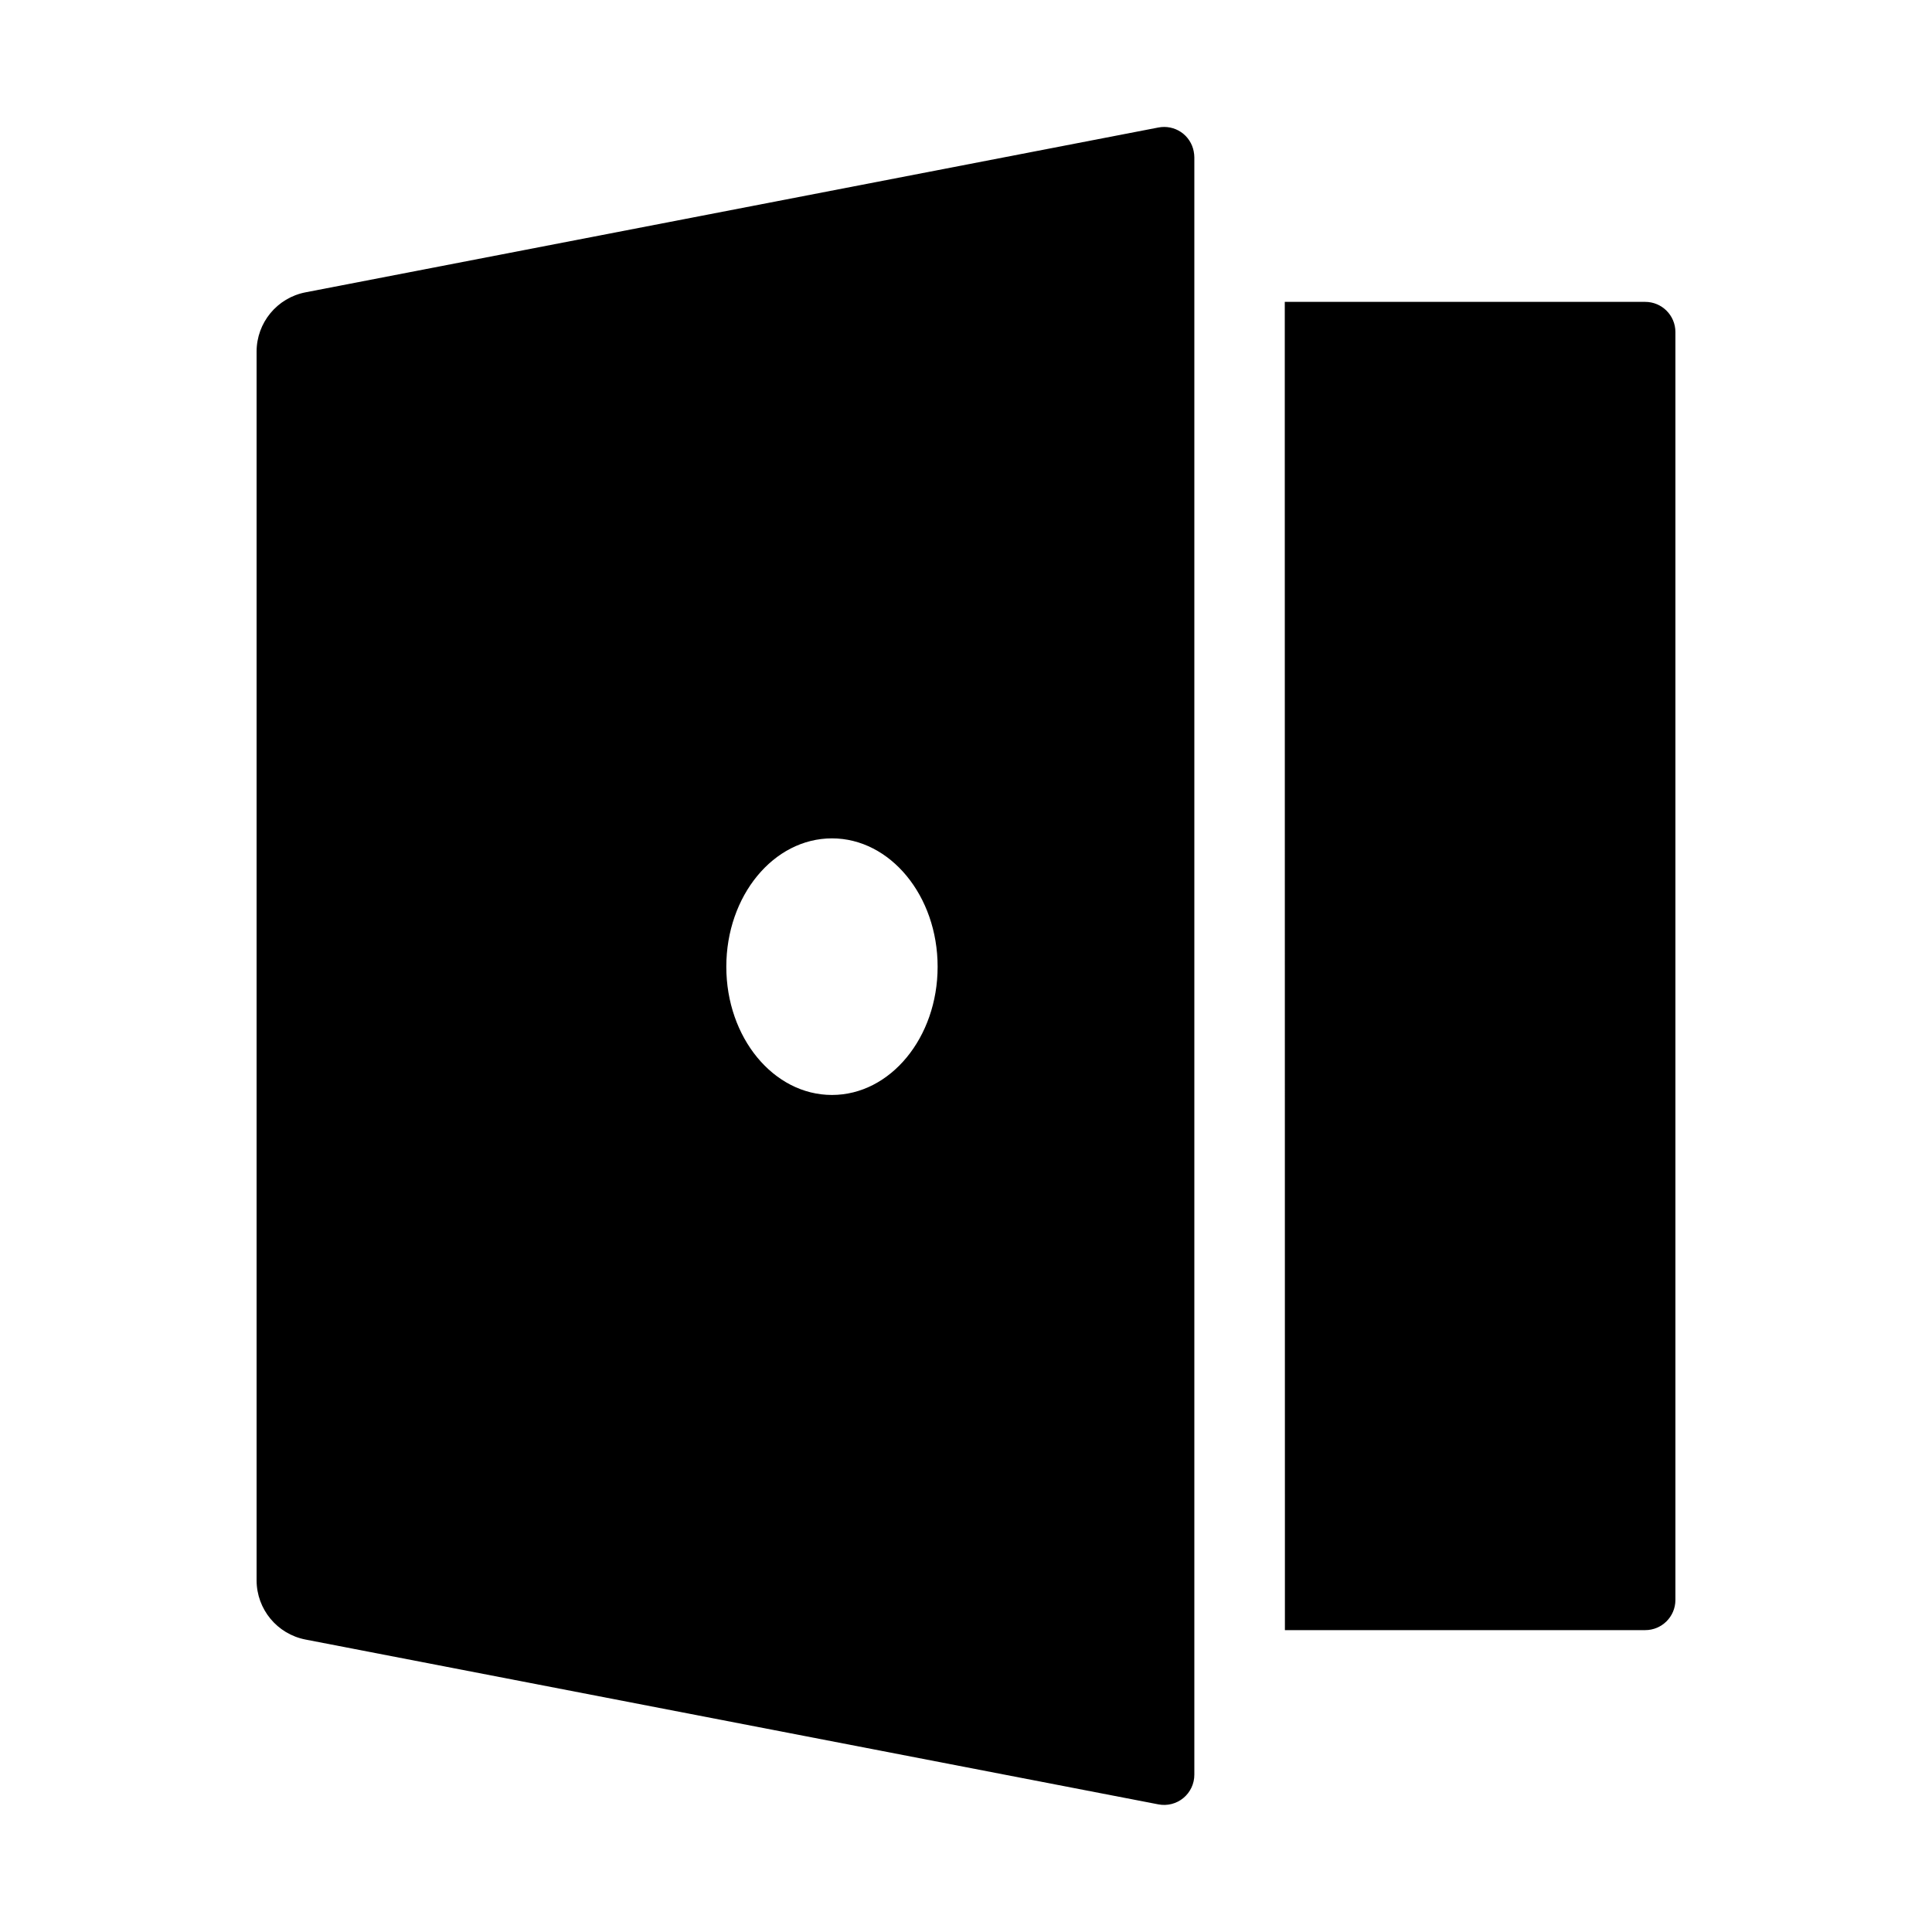
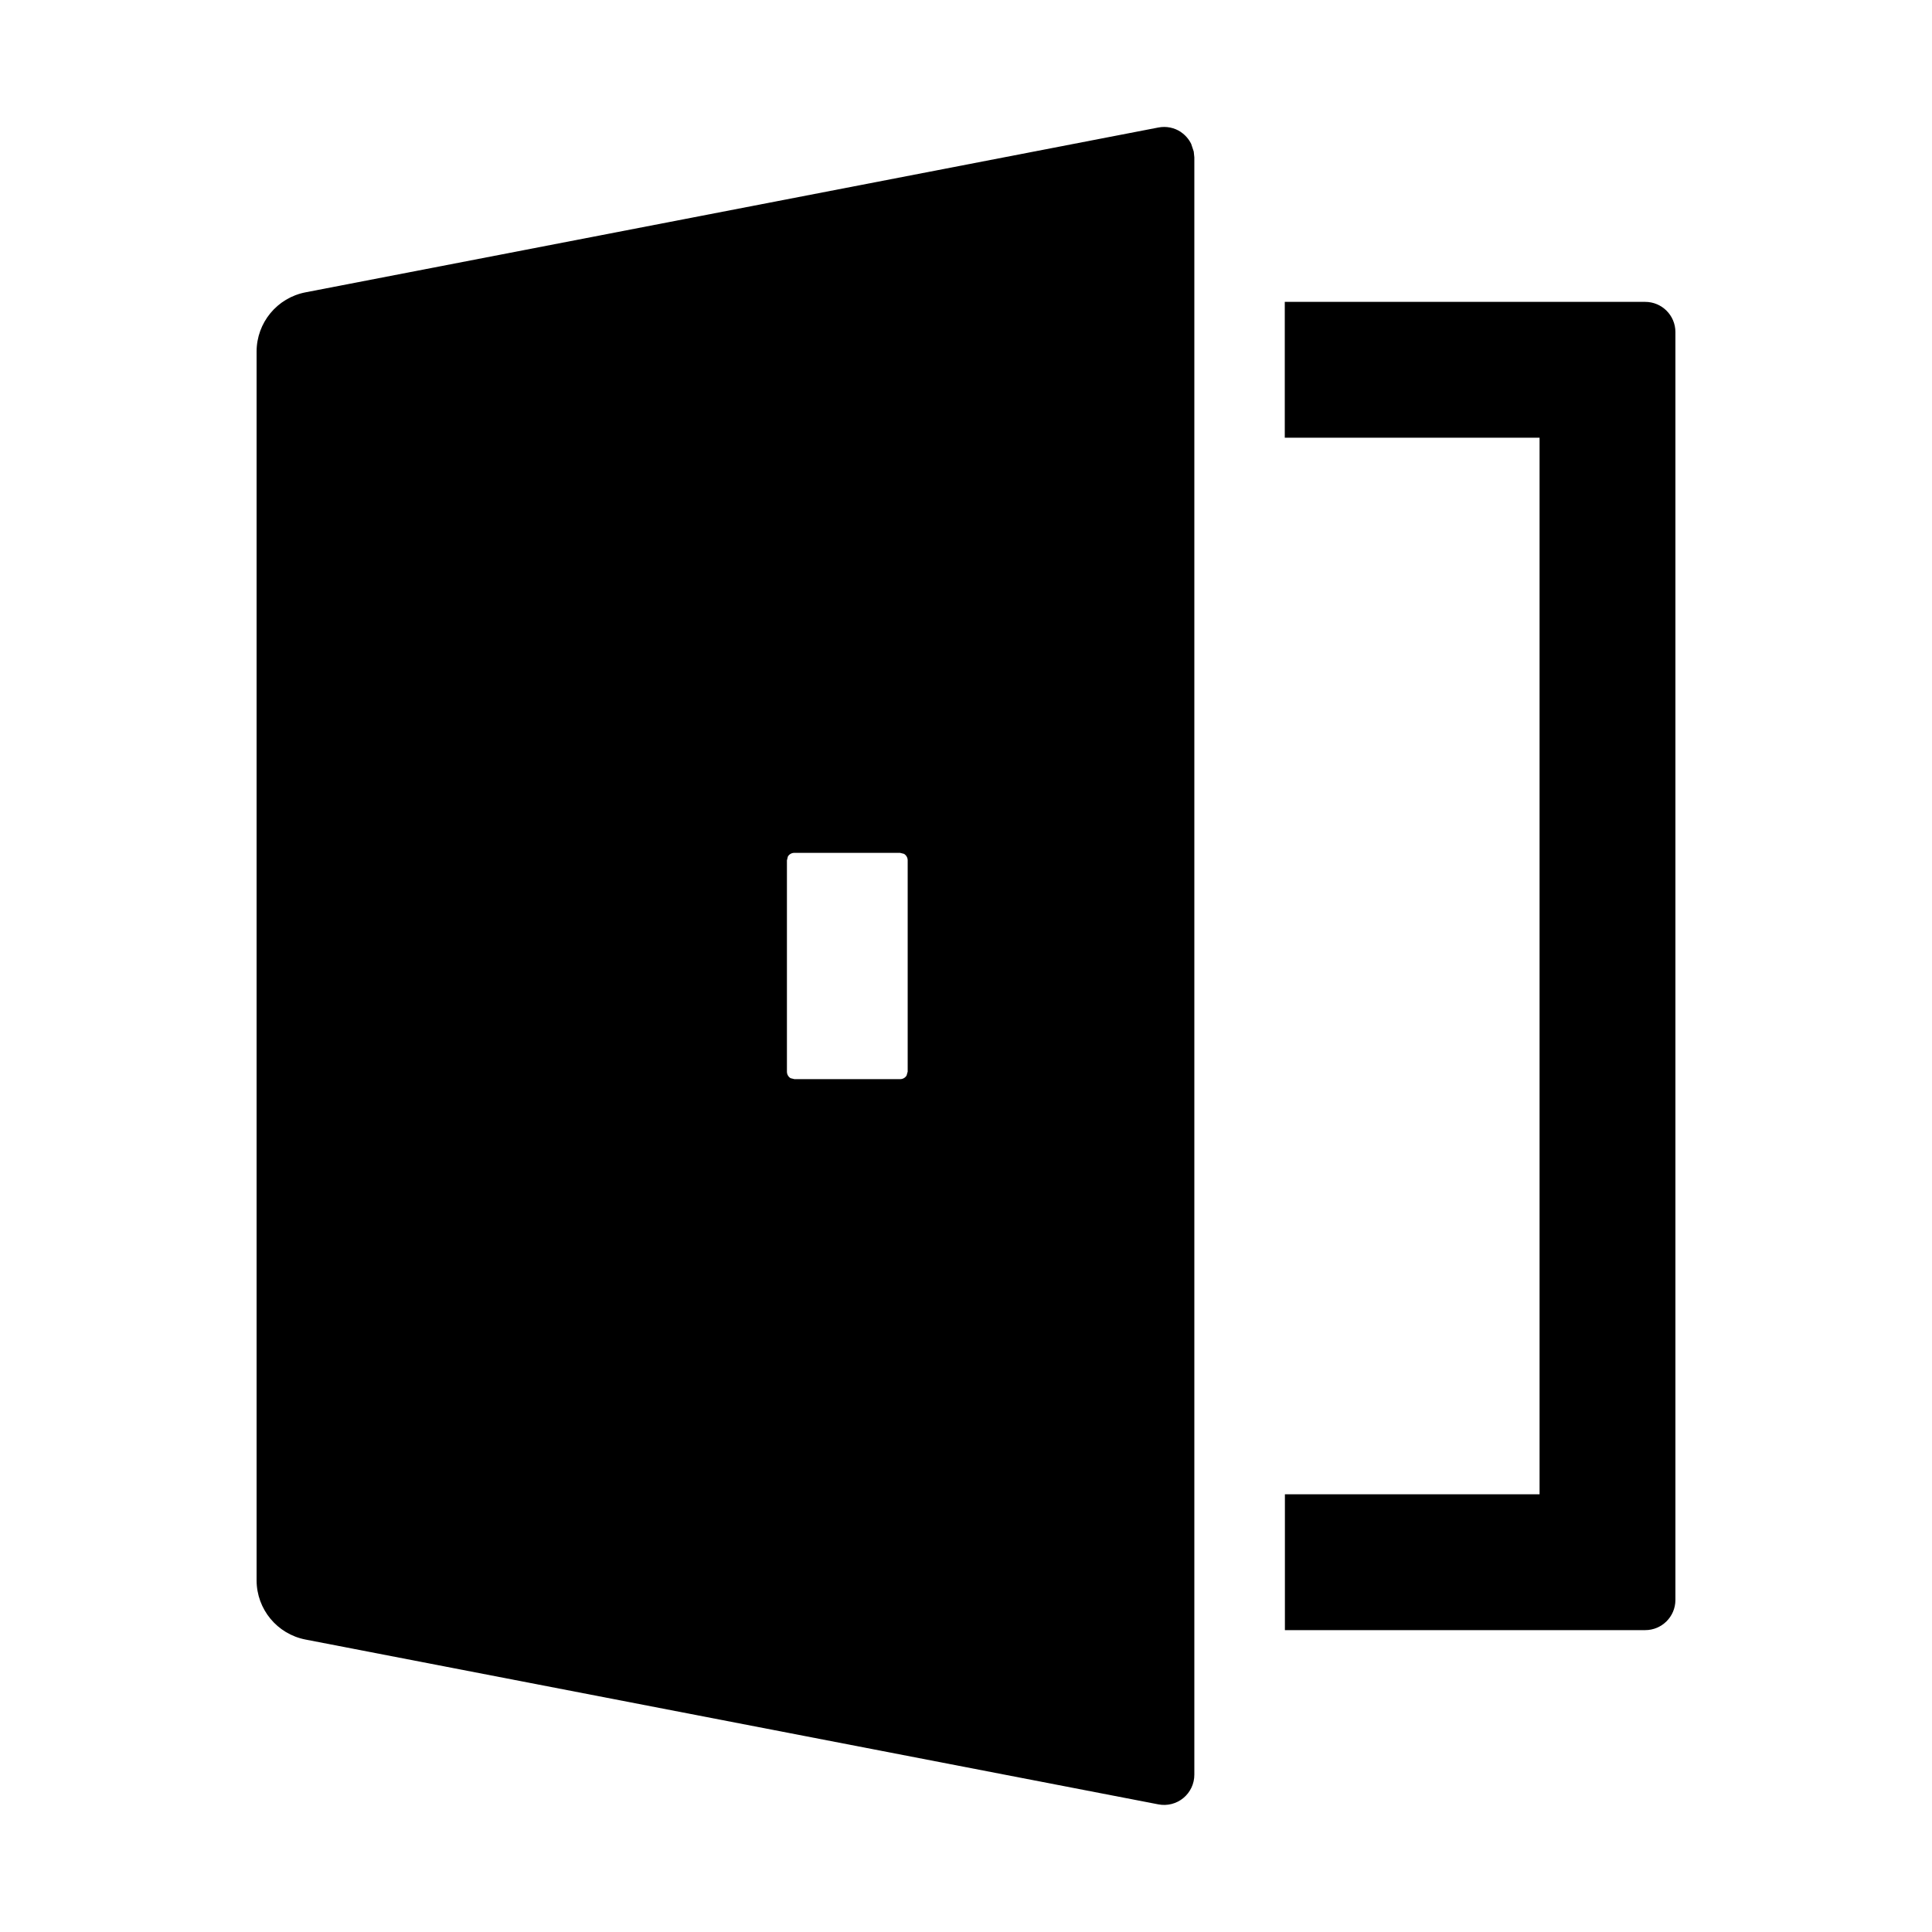
- <svg xmlns="http://www.w3.org/2000/svg" t="1658902556960" class="icon" viewBox="0 0 1024 1024" version="1.1" p-id="22952" width="200" height="200">
-   <defs>
-     <style type="text/css">@font-face { font-family: feedback-iconfont; src: url("//at.alicdn.com/t/font_1031158_u69w8yhxdu.woff2?t=1630033759944") format("woff2"), url("//at.alicdn.com/t/font_1031158_u69w8yhxdu.woff?t=1630033759944") format("woff"), url("//at.alicdn.com/t/font_1031158_u69w8yhxdu.ttf?t=1630033759944") format("truetype"); }
- </style>
-   </defs>
-   <path d="M872 160a16 16 0 0 1 16 16v672a16 16 0 0 1-16 16h-190.976v-72l-0.064-560V160h191.04zM625.984 70.016a16 16 0 0 1 6.72 10.24v0.064a16 16 0 0 1 0.32 3.072v857.216a16 16 0 0 1-19.072 15.744L161.92 868.992a32 32 0 0 1-25.92-31.36V186.368a32 32 0 0 1 25.92-31.424l452.032-87.36a16 16 0 0 1 12.032 2.432zM440.96 444.352c-30.976 0-56 30.464-56 68.032s25.024 67.968 56 67.968c30.912 0 56-30.4 56-67.968 0-37.568-25.088-68.032-56-68.032z" p-id="22953" />
+ <svg xmlns="http://www.w3.org/2000/svg" t="1678346245392" class="icon" viewBox="0 0 1024 1024" version="1.1" p-id="1142" width="200" height="200">
+   <path d="M625.92 70.016a16 16 0 0 1 5.44 6.272l1.344 4.032 0.32 3.072v857.216a16 16 0 0 1-19.072 15.744l-452.032-87.36a32 32 0 0 1-25.92-31.36V186.368a32 32 0 0 1 25.92-31.424l452.032-87.36a16 16 0 0 1 12.032 2.432zM477.056 452.032h-56a3.968 3.968 0 0 0-3.456 1.92l-0.512 2.048v112c0 1.472 0.768 2.752 1.92 3.456l2.048 0.512h56a3.968 3.968 0 0 0 3.456-1.92l0.576-2.048V456a3.968 3.968 0 0 0-1.984-3.456l-2.048-0.512zM872 160a16 16 0 0 1 16 16v672a16 16 0 0 1-16 16H681.024v-72H816V232H680.96v-72H872z" p-id="1143" />
</svg>
